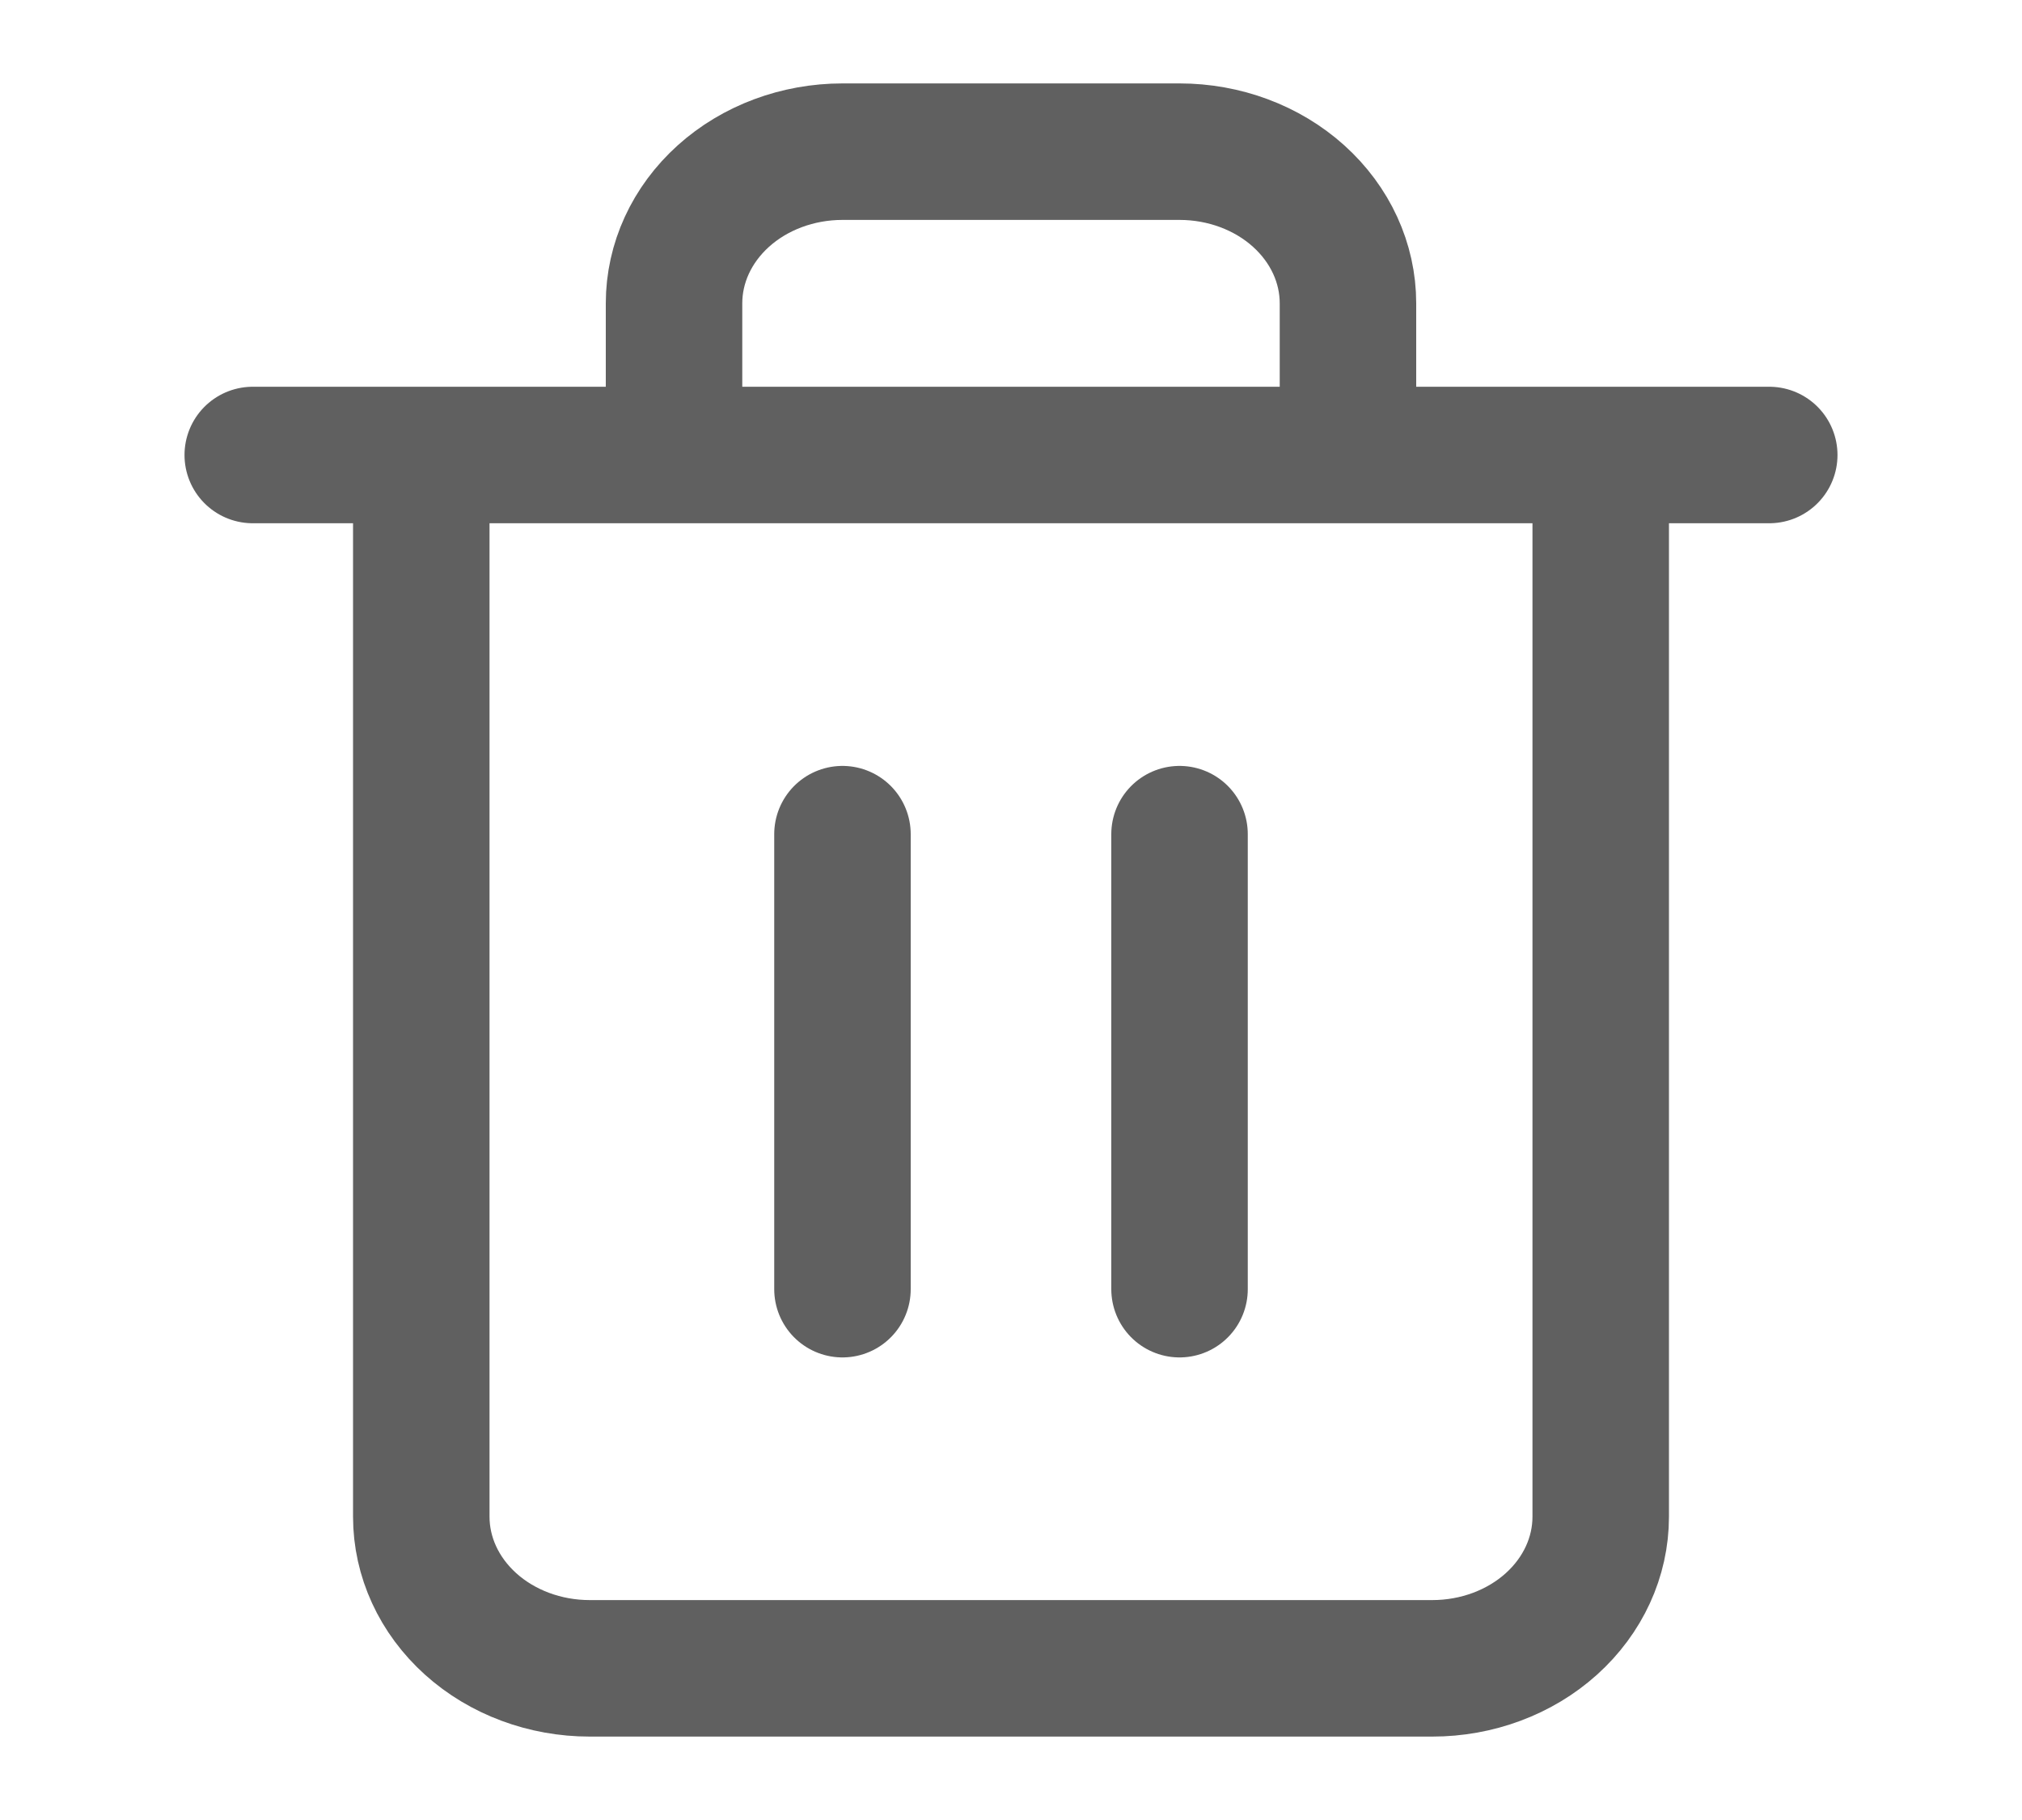
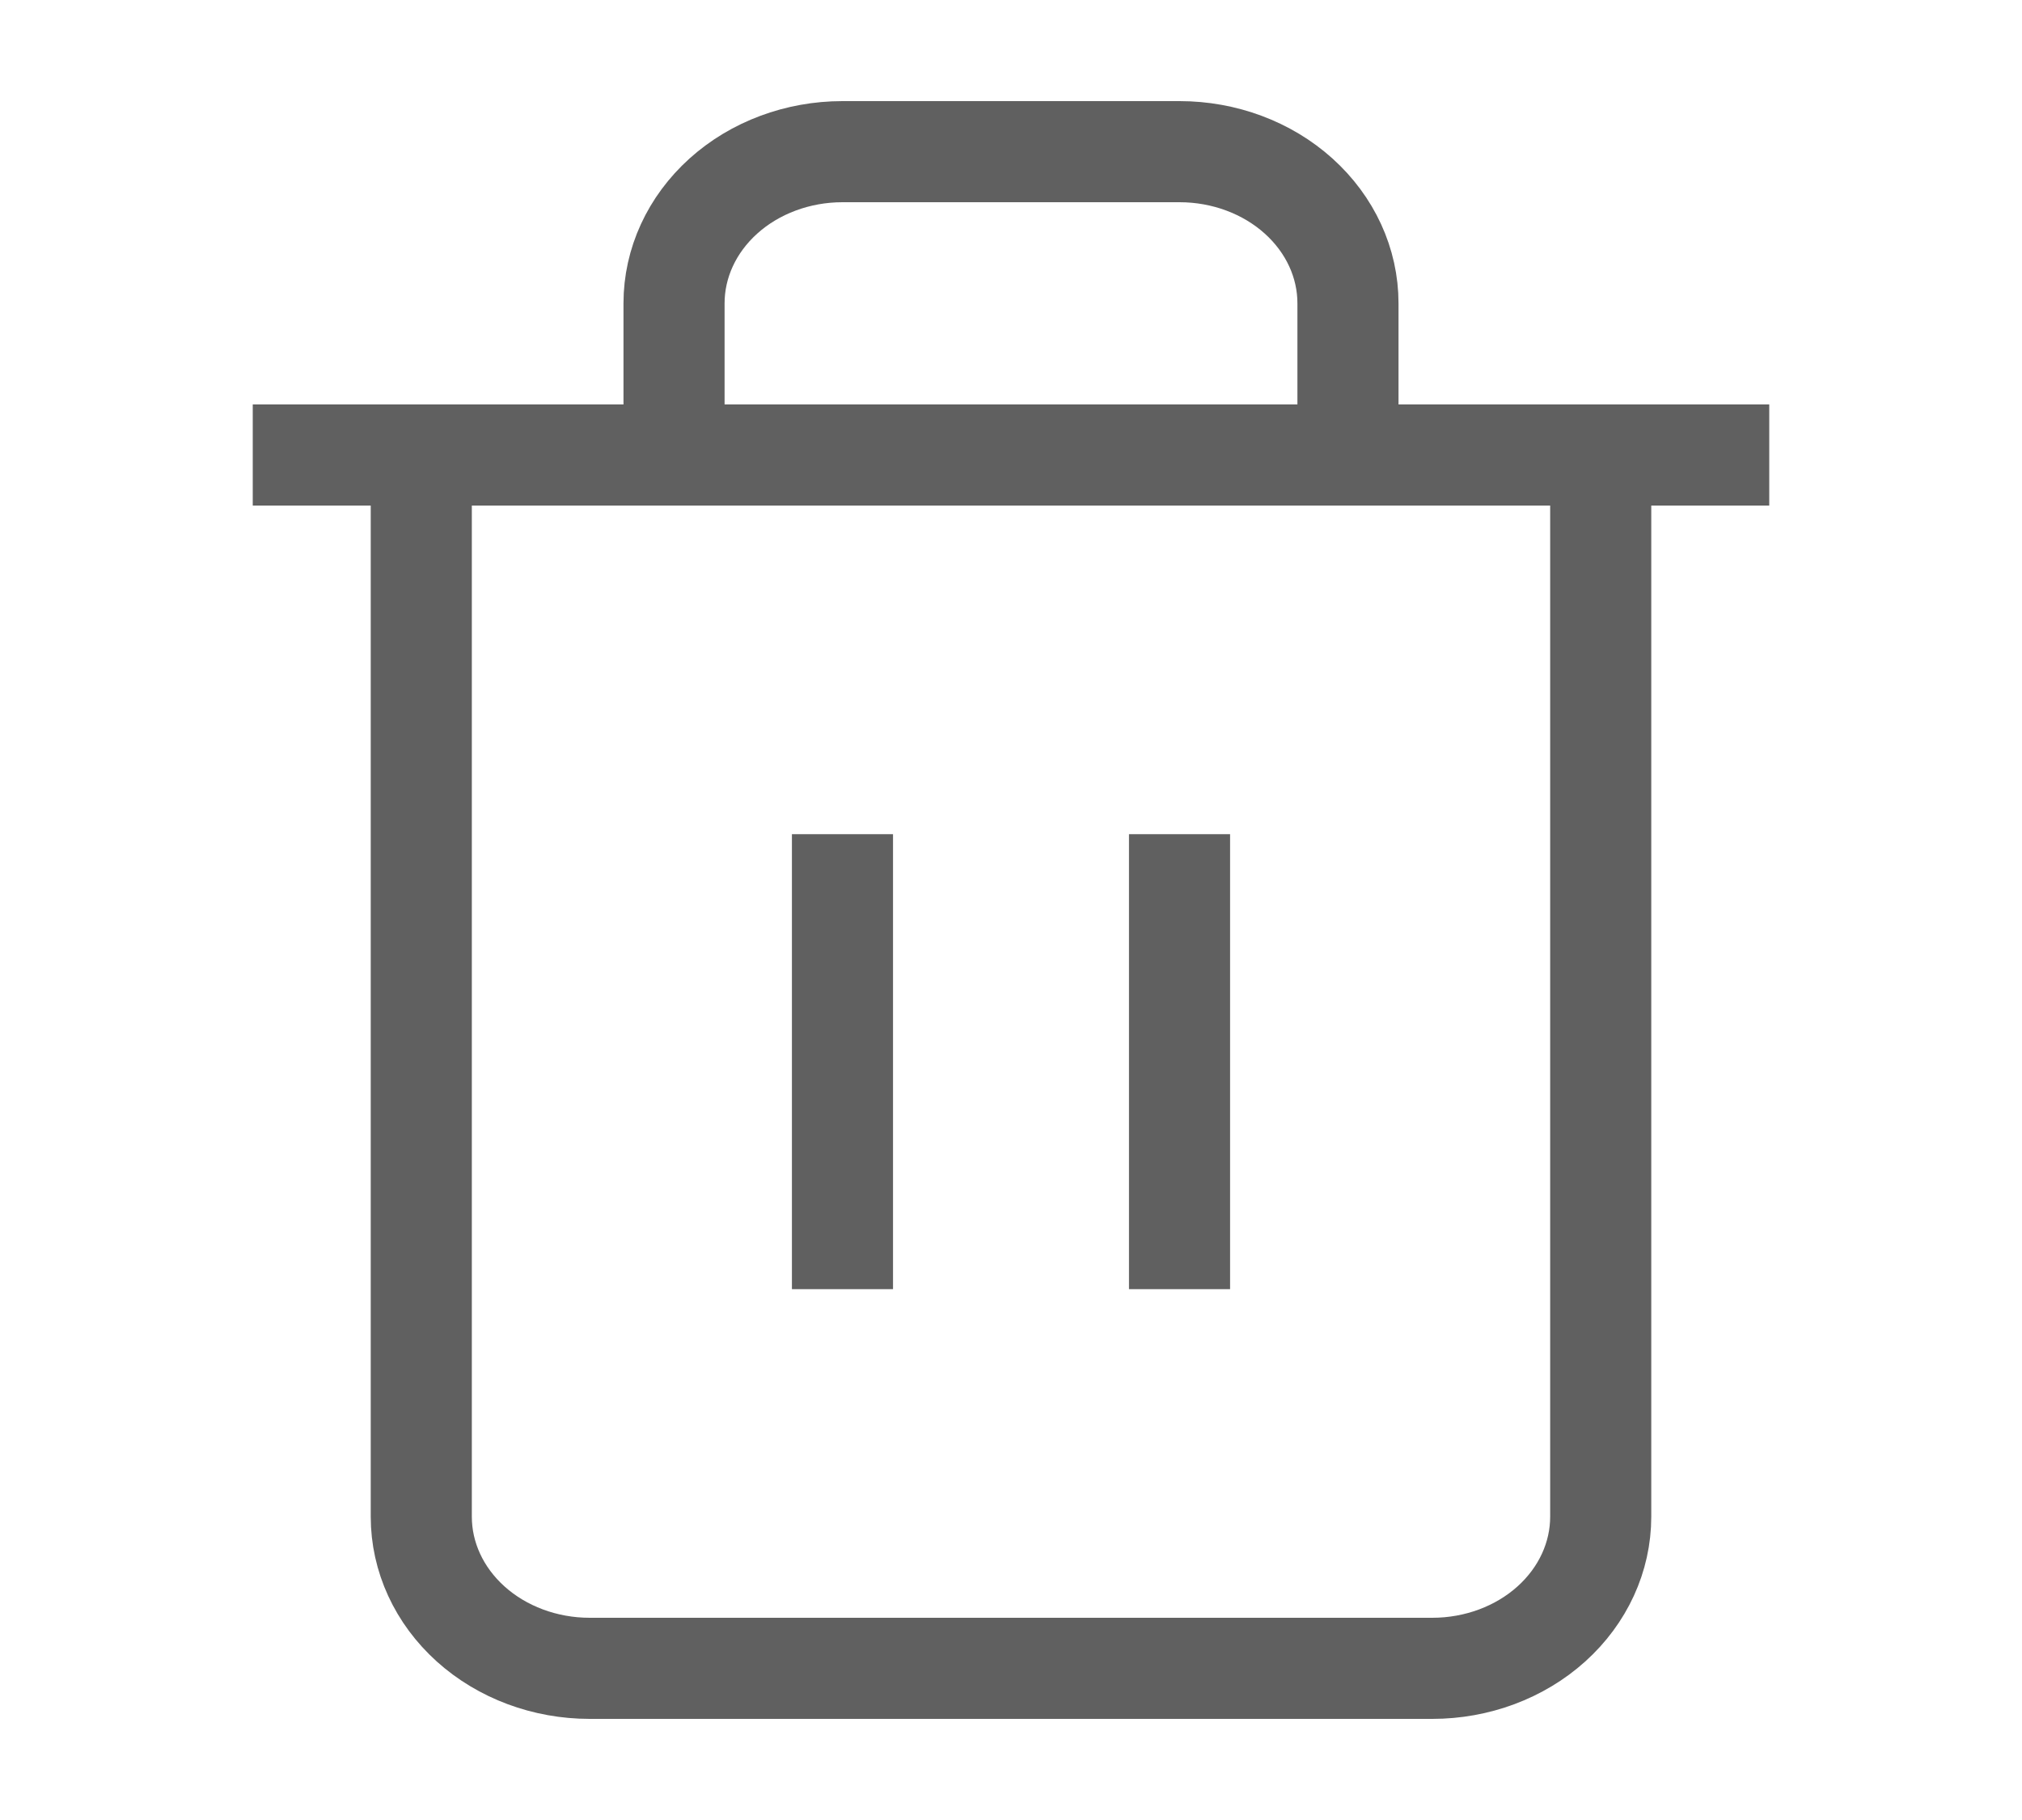
<svg xmlns="http://www.w3.org/2000/svg" width="20" height="18" viewBox="0 0 20 18" fill="none">
-   <path d="M2.5 4.5H4.167M4.167 4.5H17.5M4.167 4.5L4.167 15C4.167 15.398 4.342 15.779 4.655 16.061C4.967 16.342 5.391 16.5 5.833 16.5H14.167C14.609 16.5 15.033 16.342 15.345 16.061C15.658 15.779 15.833 15.398 15.833 15V4.5M6.667 4.5V3C6.667 2.602 6.842 2.221 7.155 1.939C7.467 1.658 7.891 1.5 8.333 1.5H11.667C12.109 1.5 12.533 1.658 12.845 1.939C13.158 2.221 13.333 2.602 13.333 3V4.5M8.333 8.25V12.75M11.667 8.25V12.75" stroke="#606060" stroke-width="1.35" stroke-linecap="round" stroke-linejoin="round" />
+   <path d="M2.5 4.5H4.167M4.167 4.5H17.5M4.167 4.5L4.167 15C4.167 15.398 4.342 15.779 4.655 16.061C4.967 16.342 5.391 16.5 5.833 16.5H14.167C14.609 16.5 15.033 16.342 15.345 16.061C15.658 15.779 15.833 15.398 15.833 15V4.5M6.667 4.5V3C6.667 2.602 6.842 2.221 7.155 1.939C7.467 1.658 7.891 1.5 8.333 1.5H11.667C12.109 1.5 12.533 1.658 12.845 1.939C13.158 2.221 13.333 2.602 13.333 3V4.5M8.333 8.25V12.75M11.667 8.25V12.75" stroke="#606060" strokeWidth="1.35" strokeLinecap="round" stroke-linejoin="round" />
</svg>
